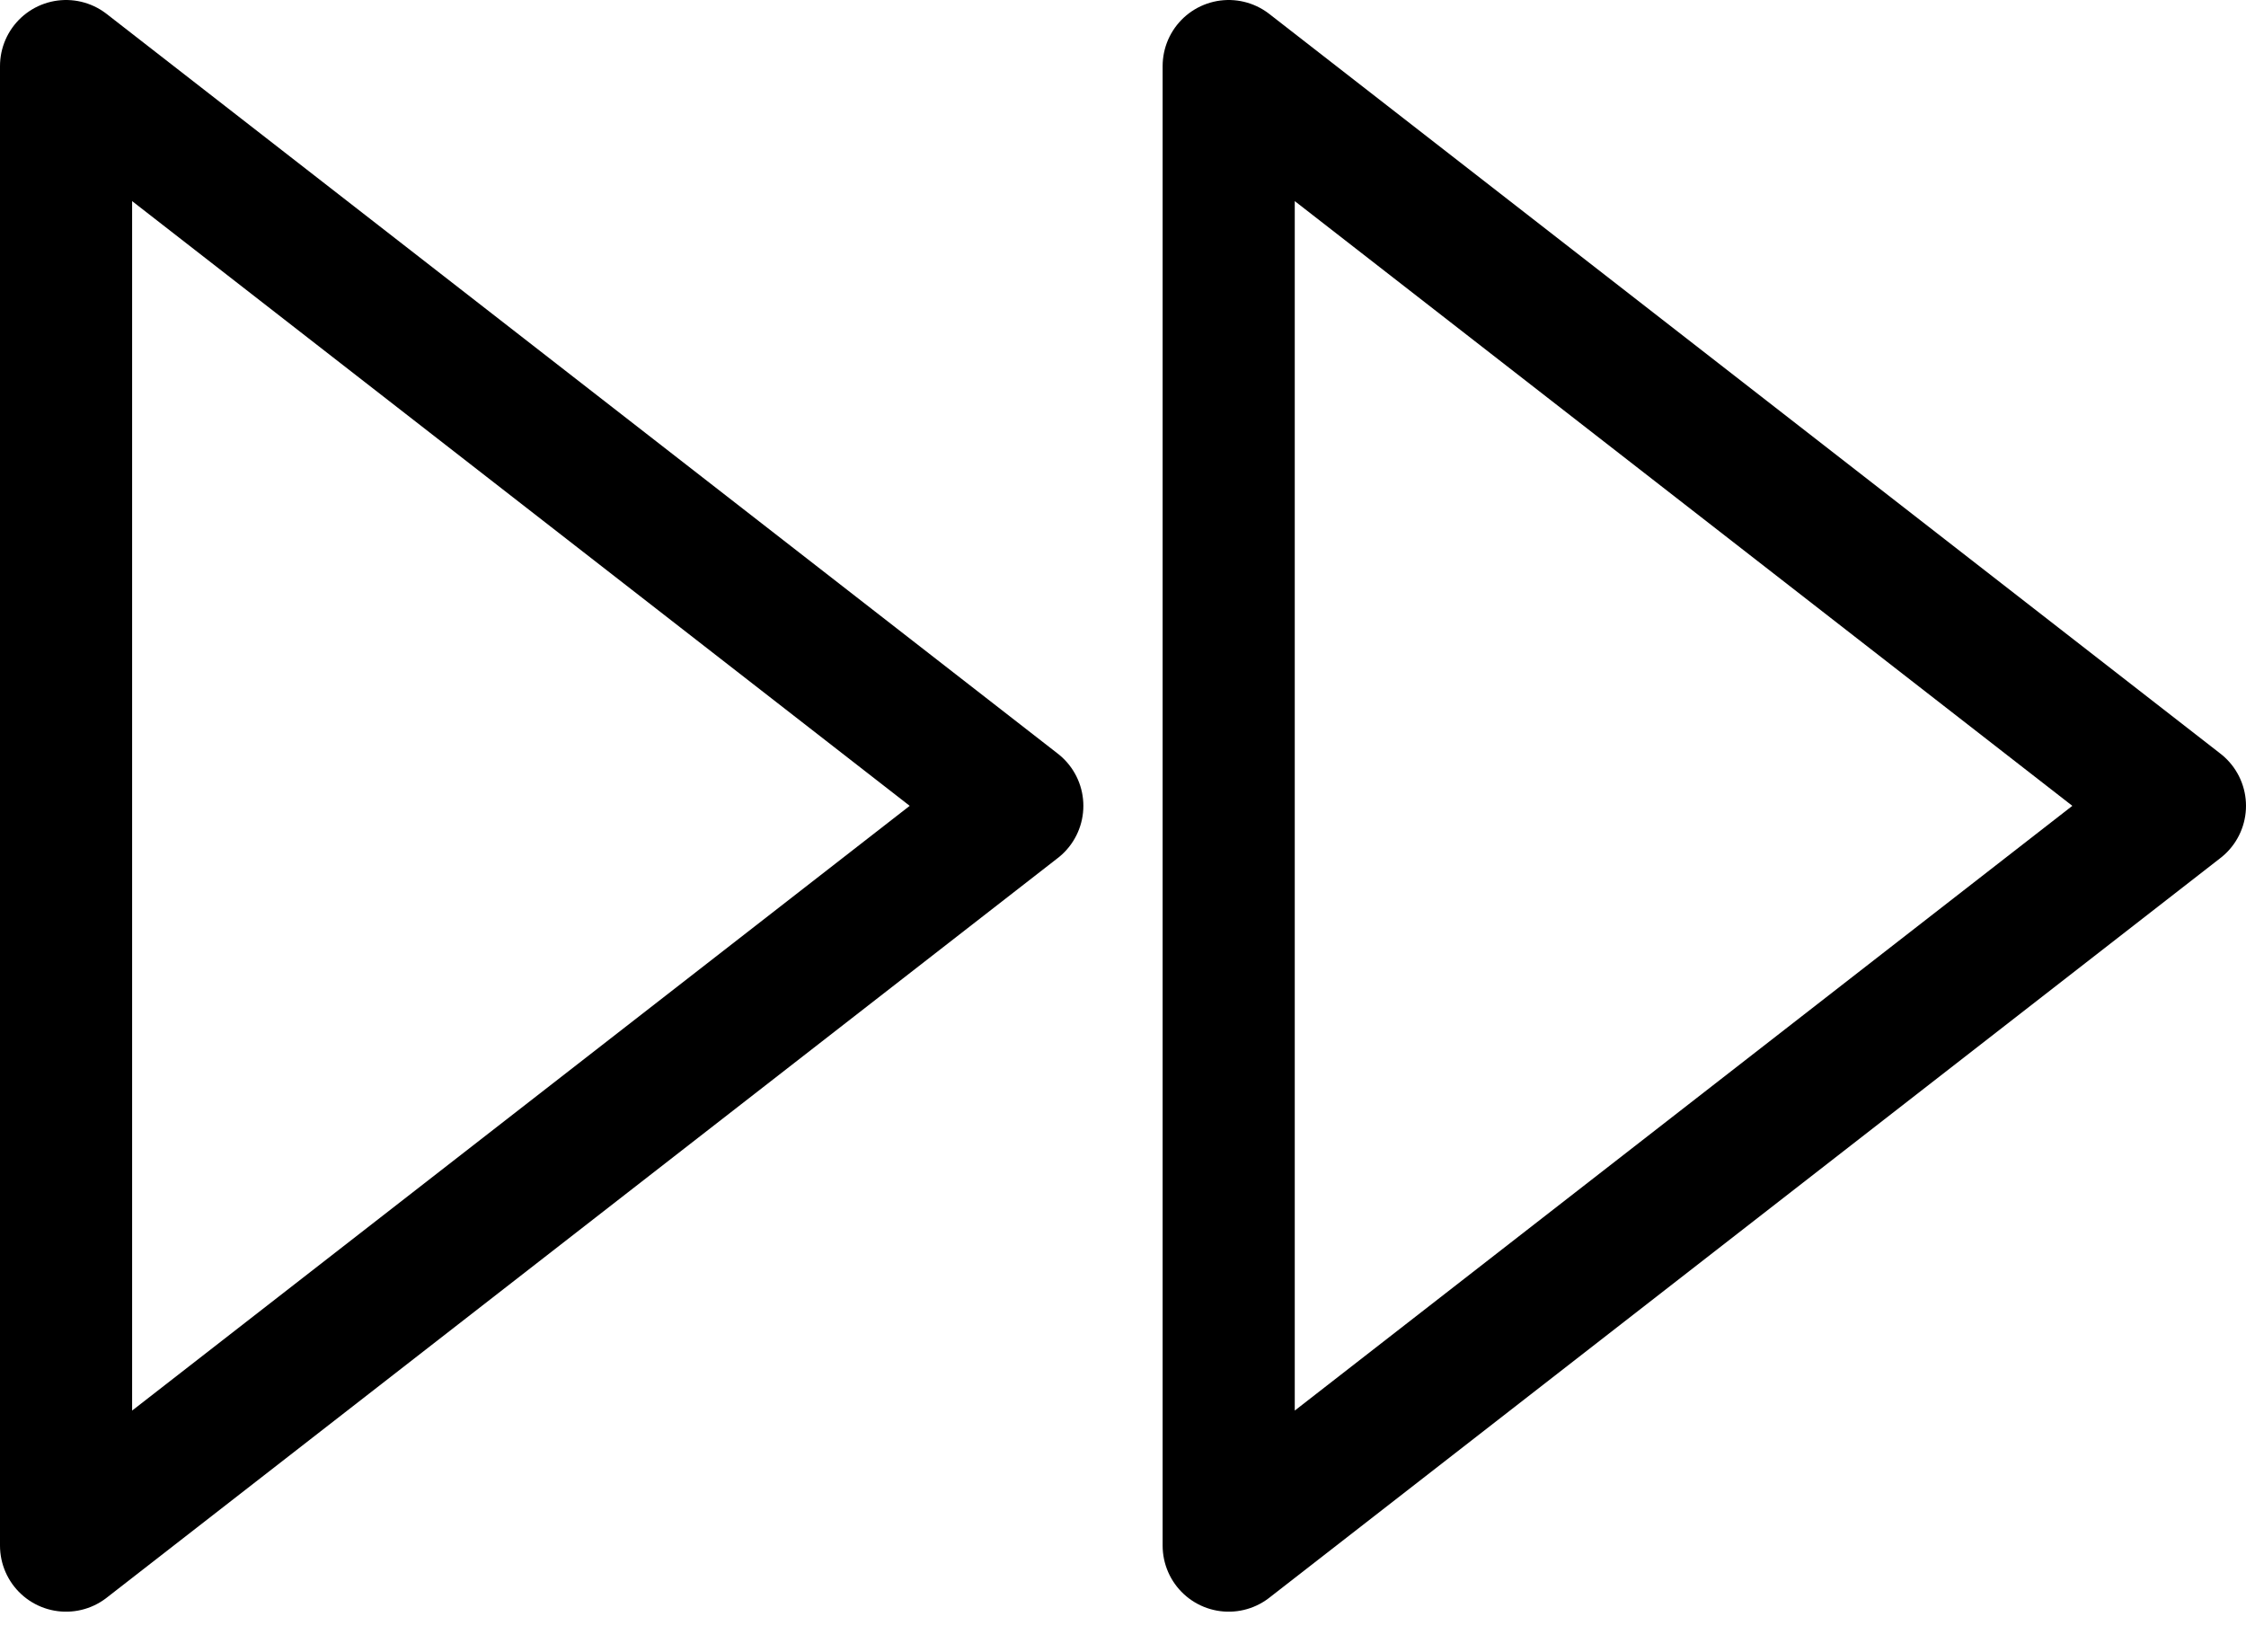
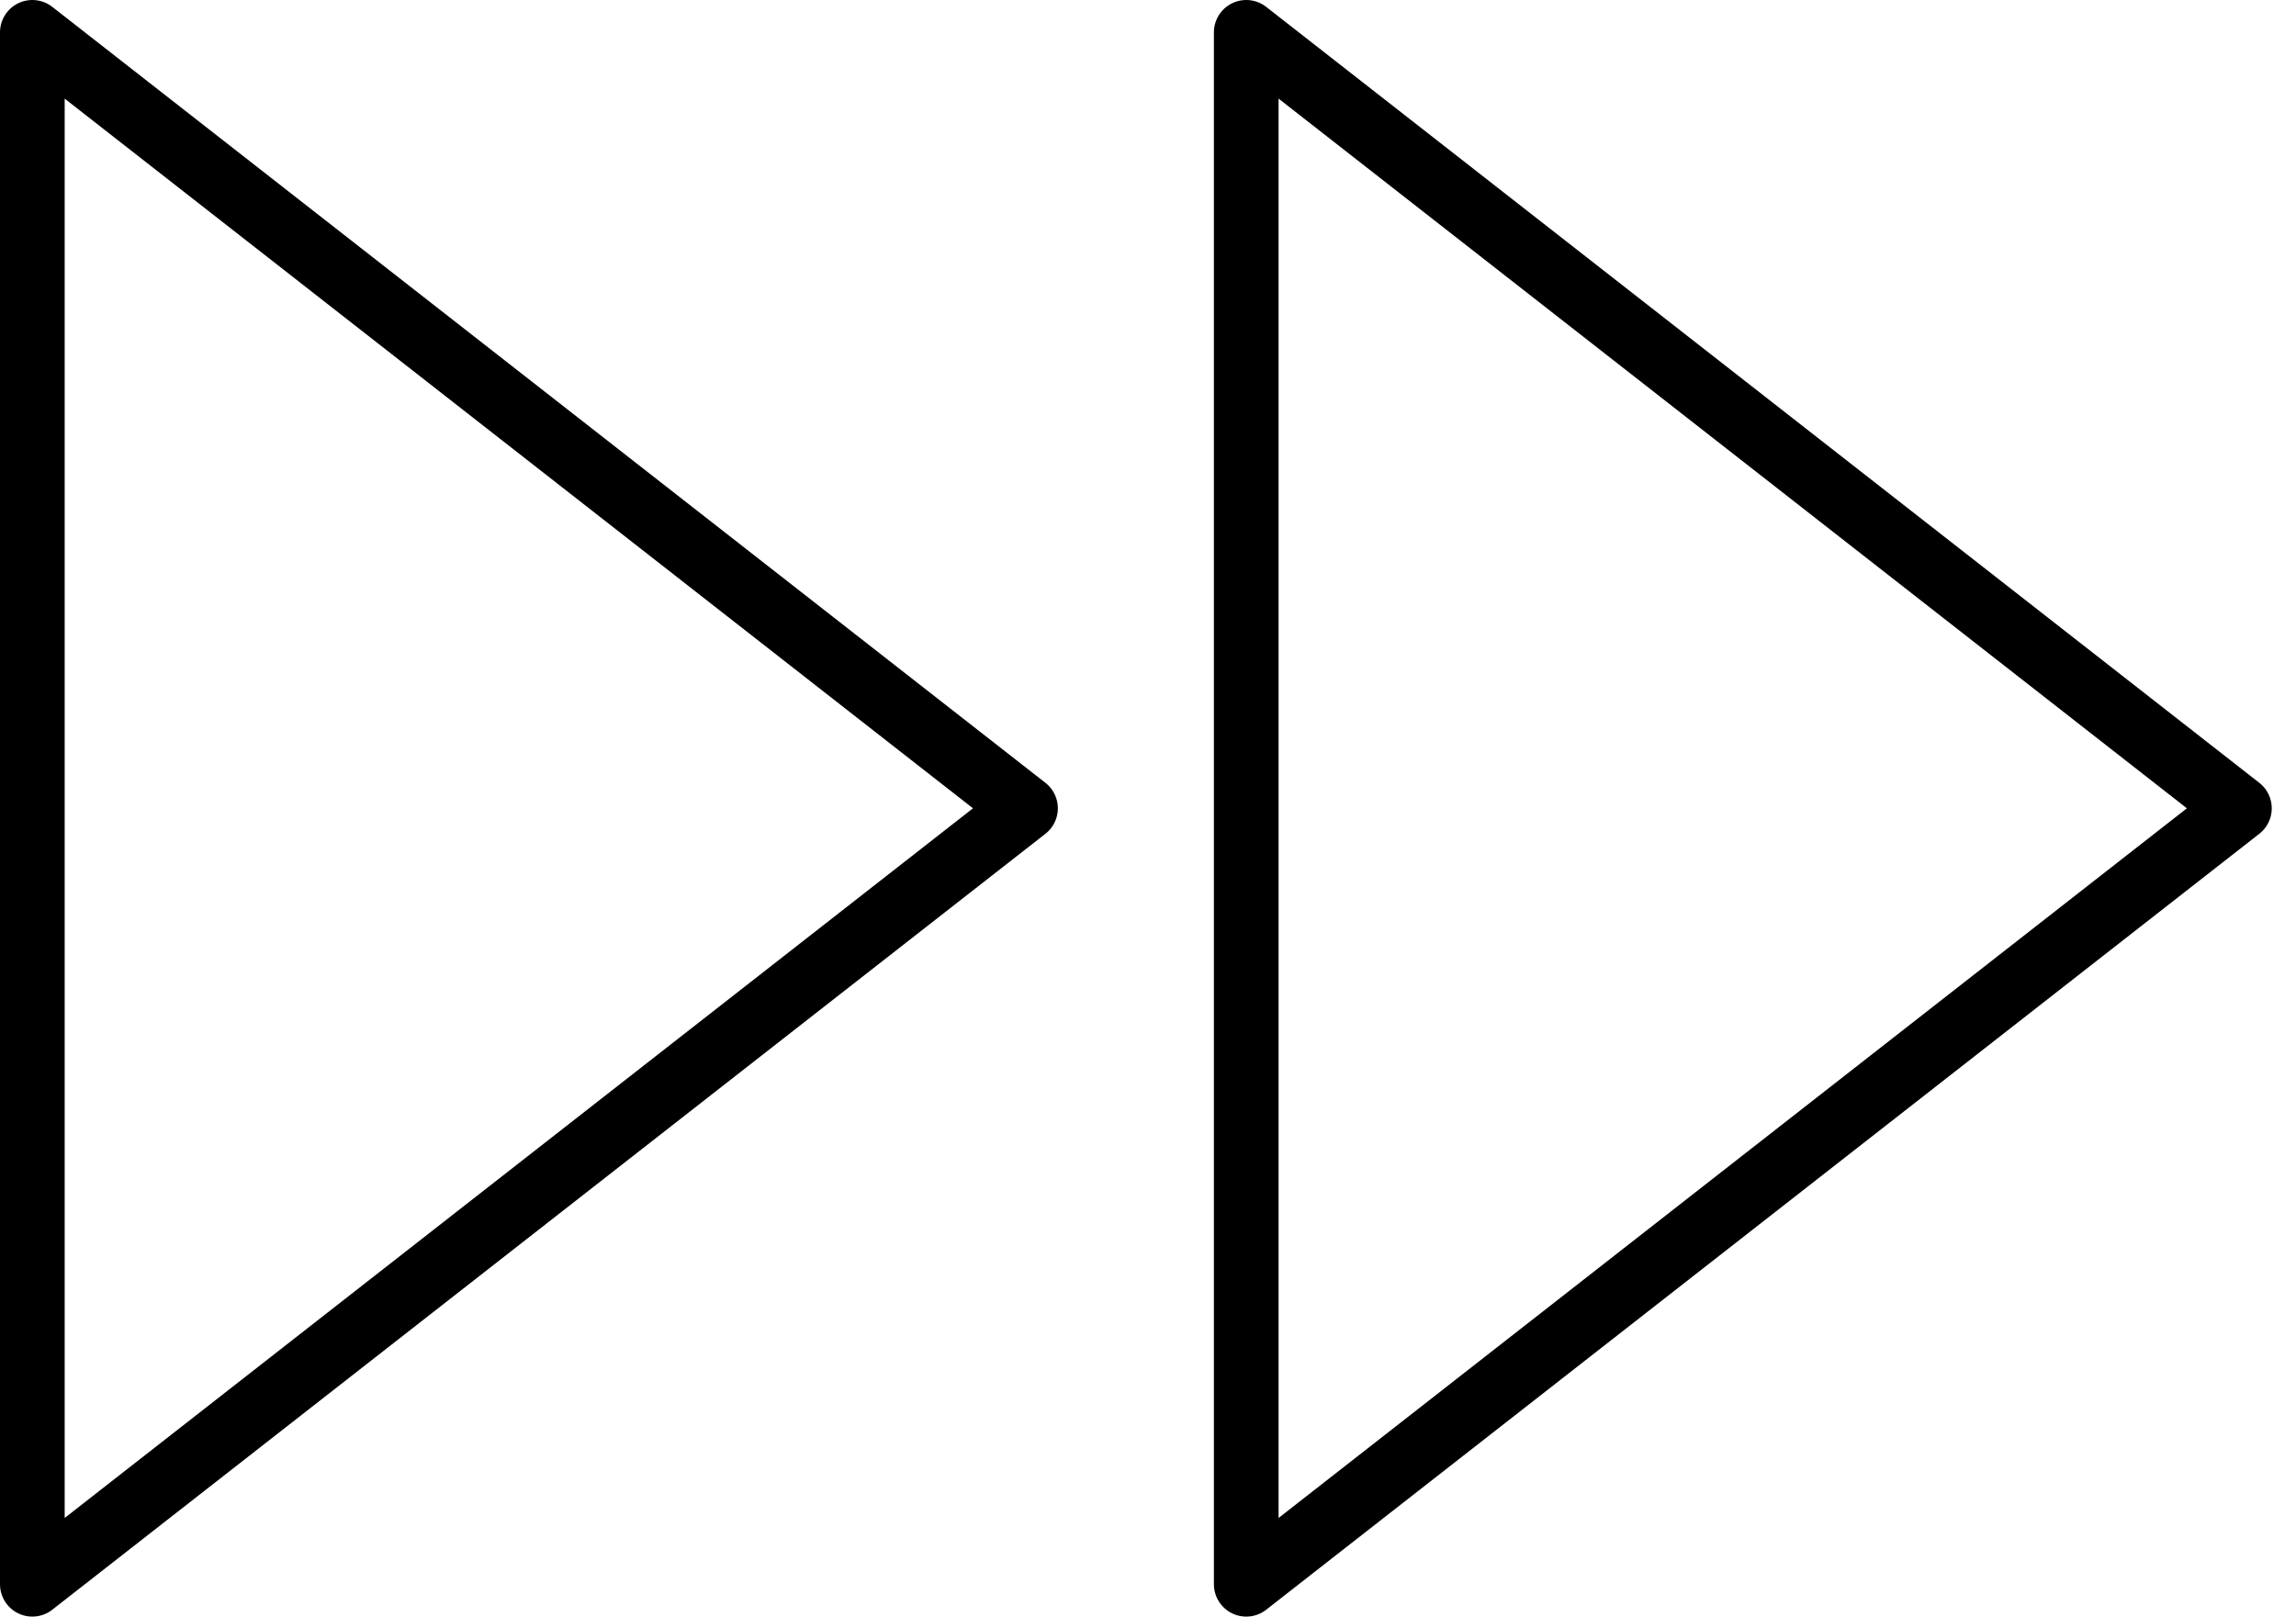
- <svg xmlns="http://www.w3.org/2000/svg" viewBox="0 0 34 25">
-   <g fill="none" fill-rule="evenodd" stroke-linecap="round" stroke-linejoin="round" stroke="currentColor" stroke-width="2">
-     <path d="M18.6 23.4L33 12.2 18.6 1v22.4zM1 23.4l14.4-11.2L1 1v22.4z" />
+ <svg xmlns="http://www.w3.org/2000/svg" viewBox="0 0 71 50">
+   <g stroke-width="2" stroke="currentColor" fill="none" fill-rule="evenodd" stroke-linecap="round" stroke-linejoin="round">
+     <path d="M38.538 49L69.25 25 38.538 1zM1 49l30.712-24L1 1z" />
  </g>
</svg>
